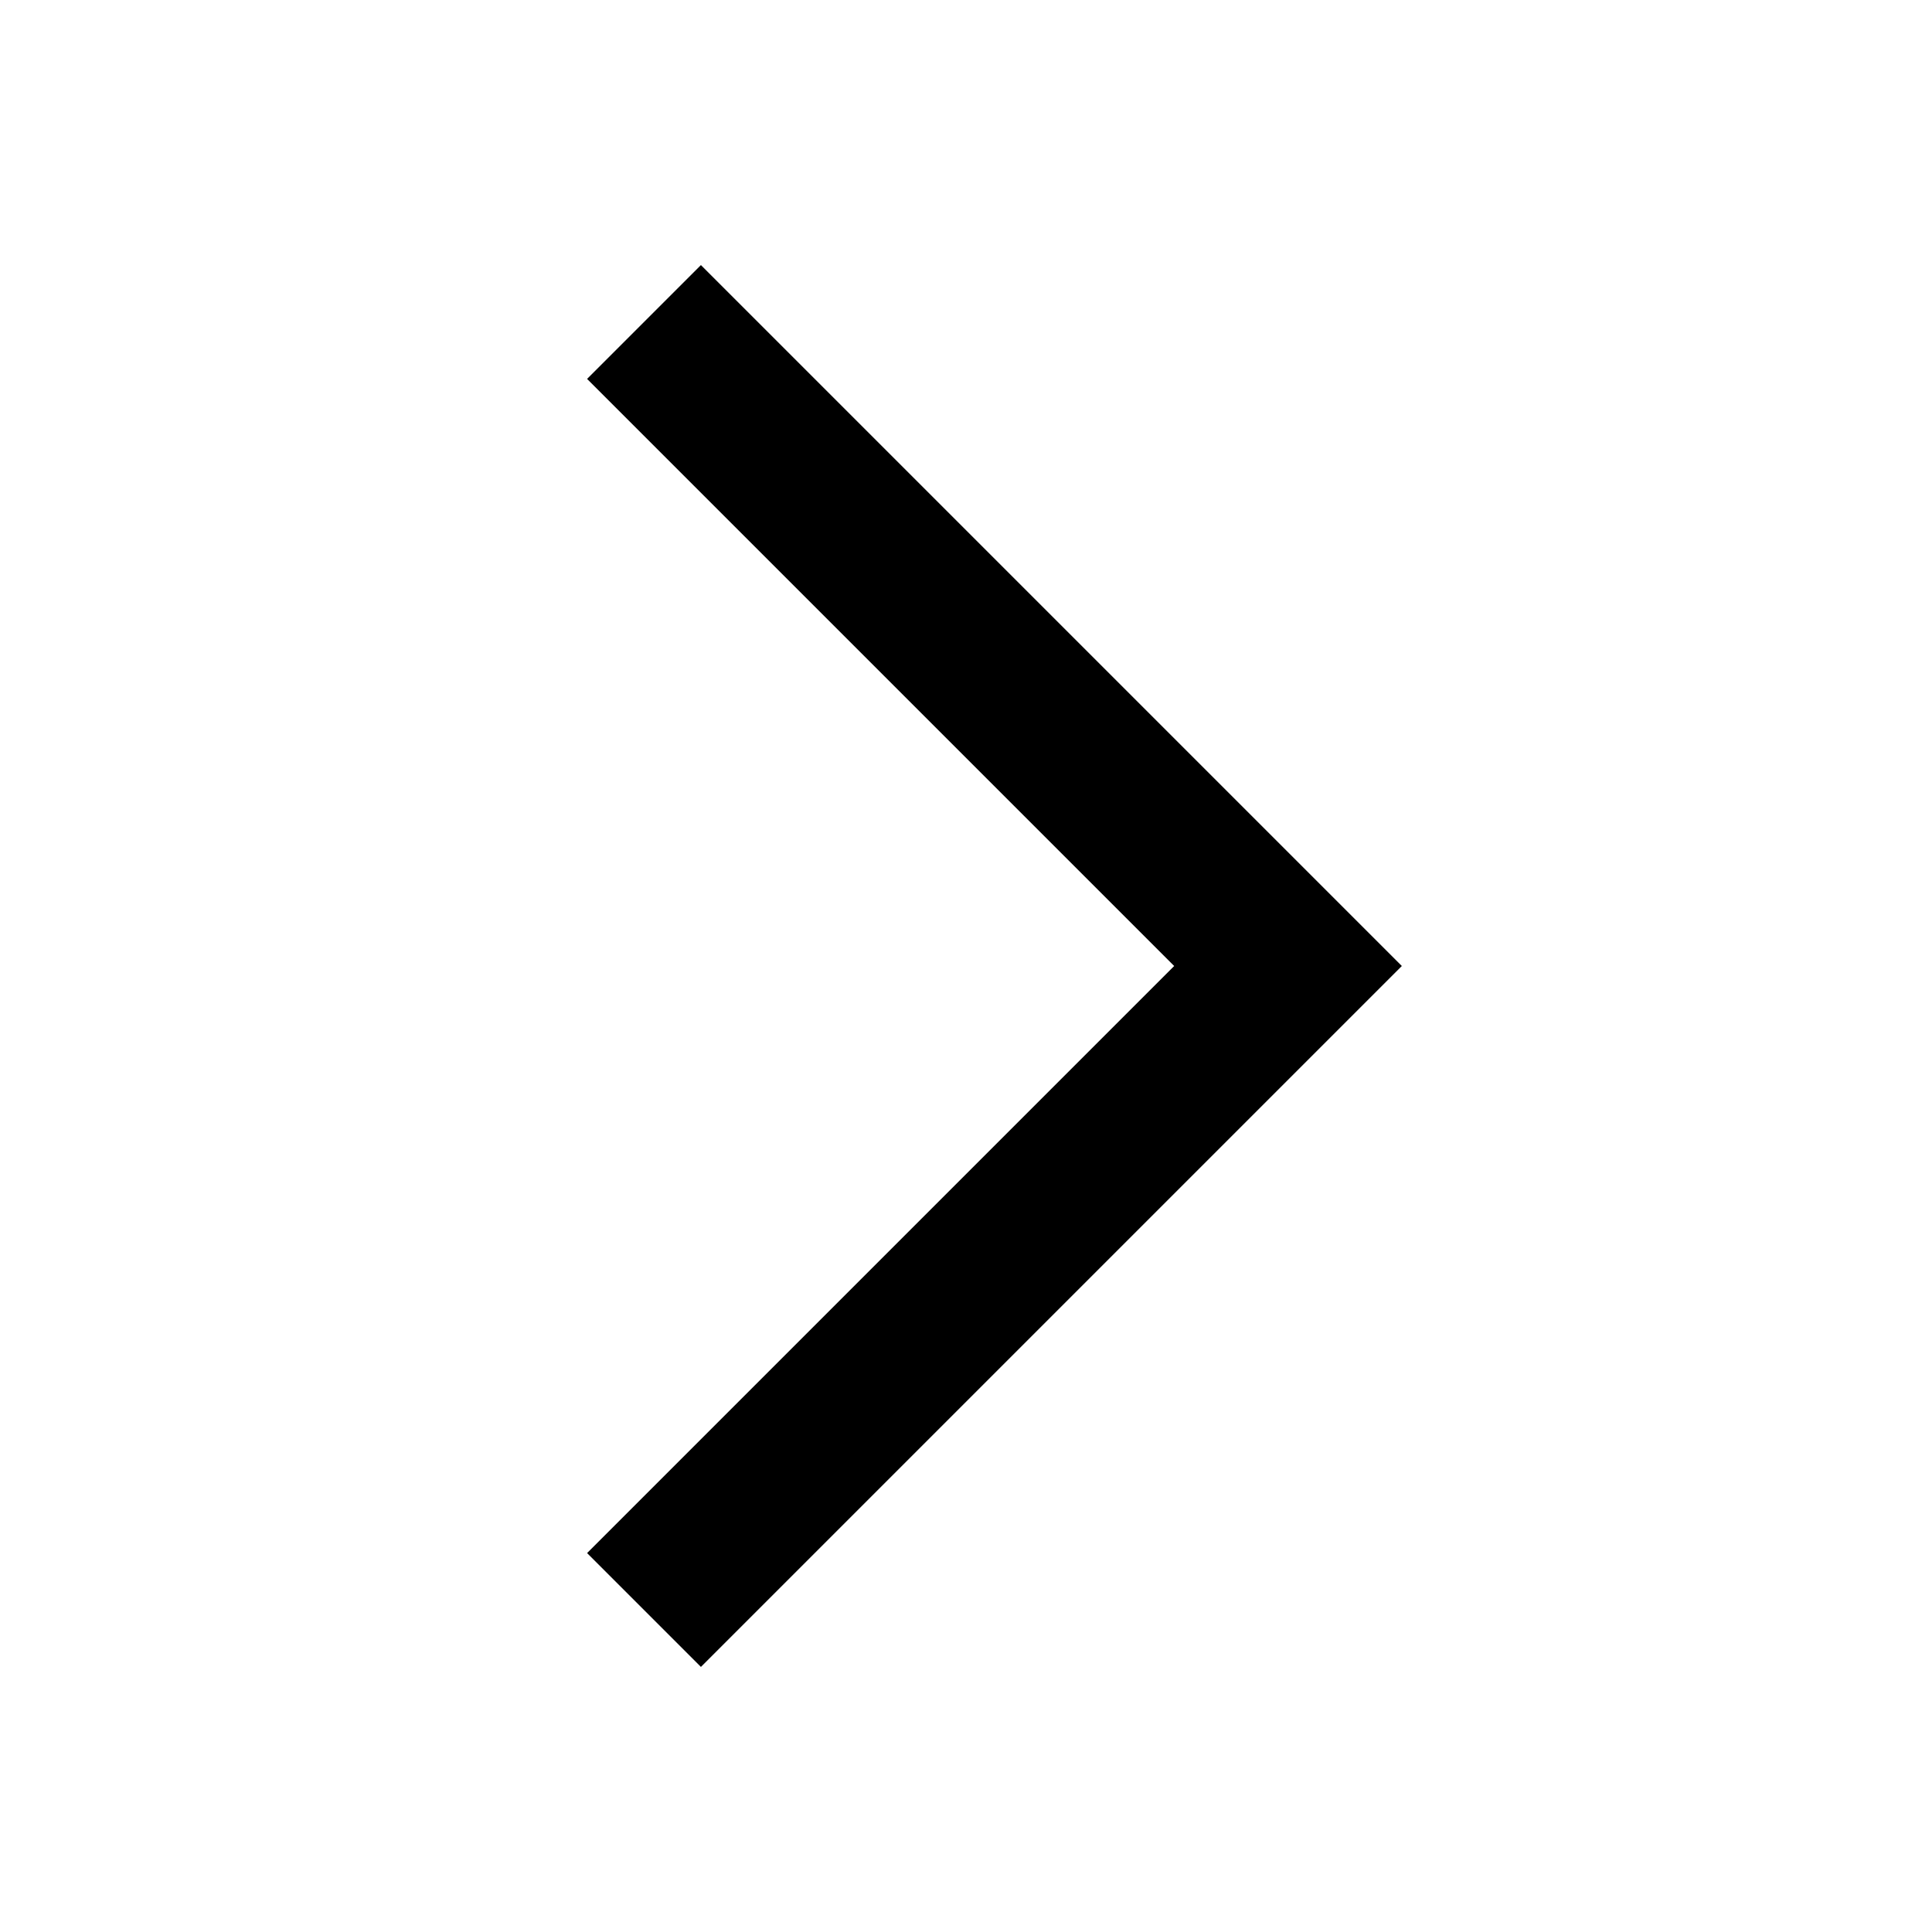
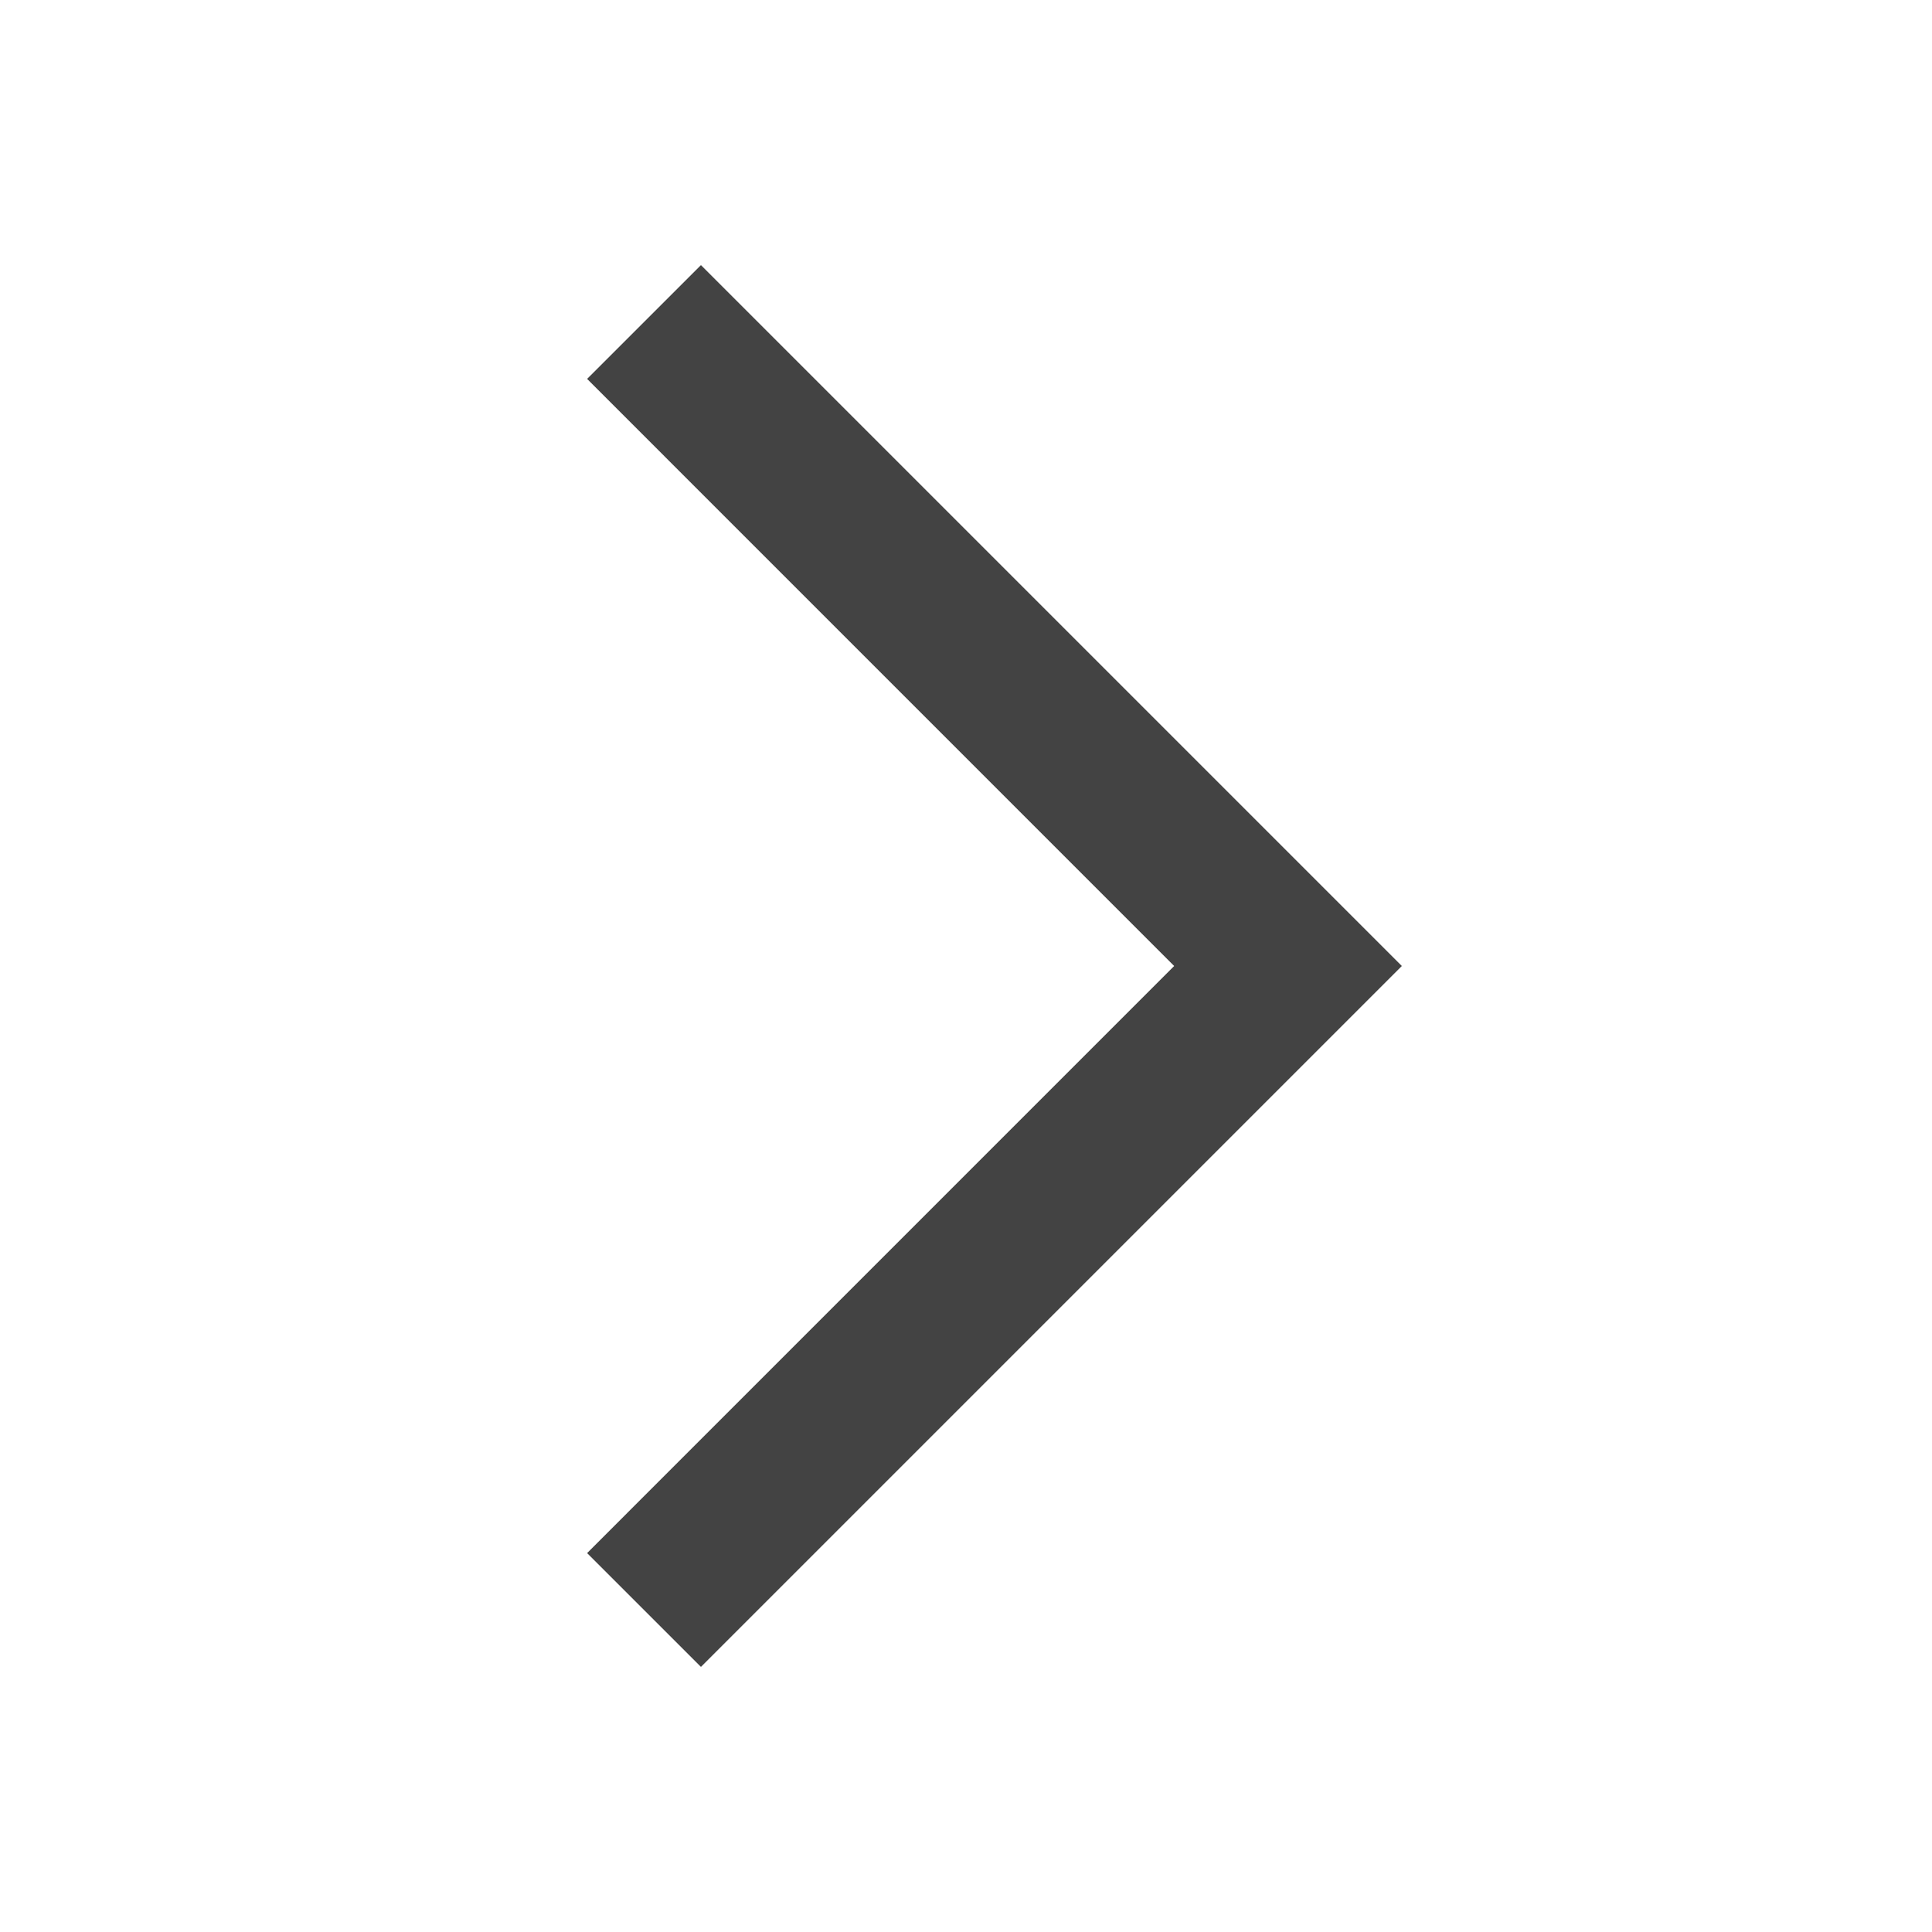
- <svg xmlns="http://www.w3.org/2000/svg" width="24" height="24" viewBox="0 0 24 24" fill="none">
-   <path fill-rule="evenodd" clip-rule="evenodd" d="M14.586 12L7.293 4.707L8.707 3.293L17.414 12L8.707 20.707L7.293 19.293L14.586 12Z" fill="black" />
+ <svg xmlns="http://www.w3.org/2000/svg" width="42" height="42" viewBox="0 0 42 42" fill="none">
+   <path fill-rule="evenodd" clip-rule="evenodd" d="M25.525 21L12.763 8.237L15.238 5.763L30.475 21L15.238 36.237L12.763 33.763L25.525 21Z" fill="#434343" />
</svg>
